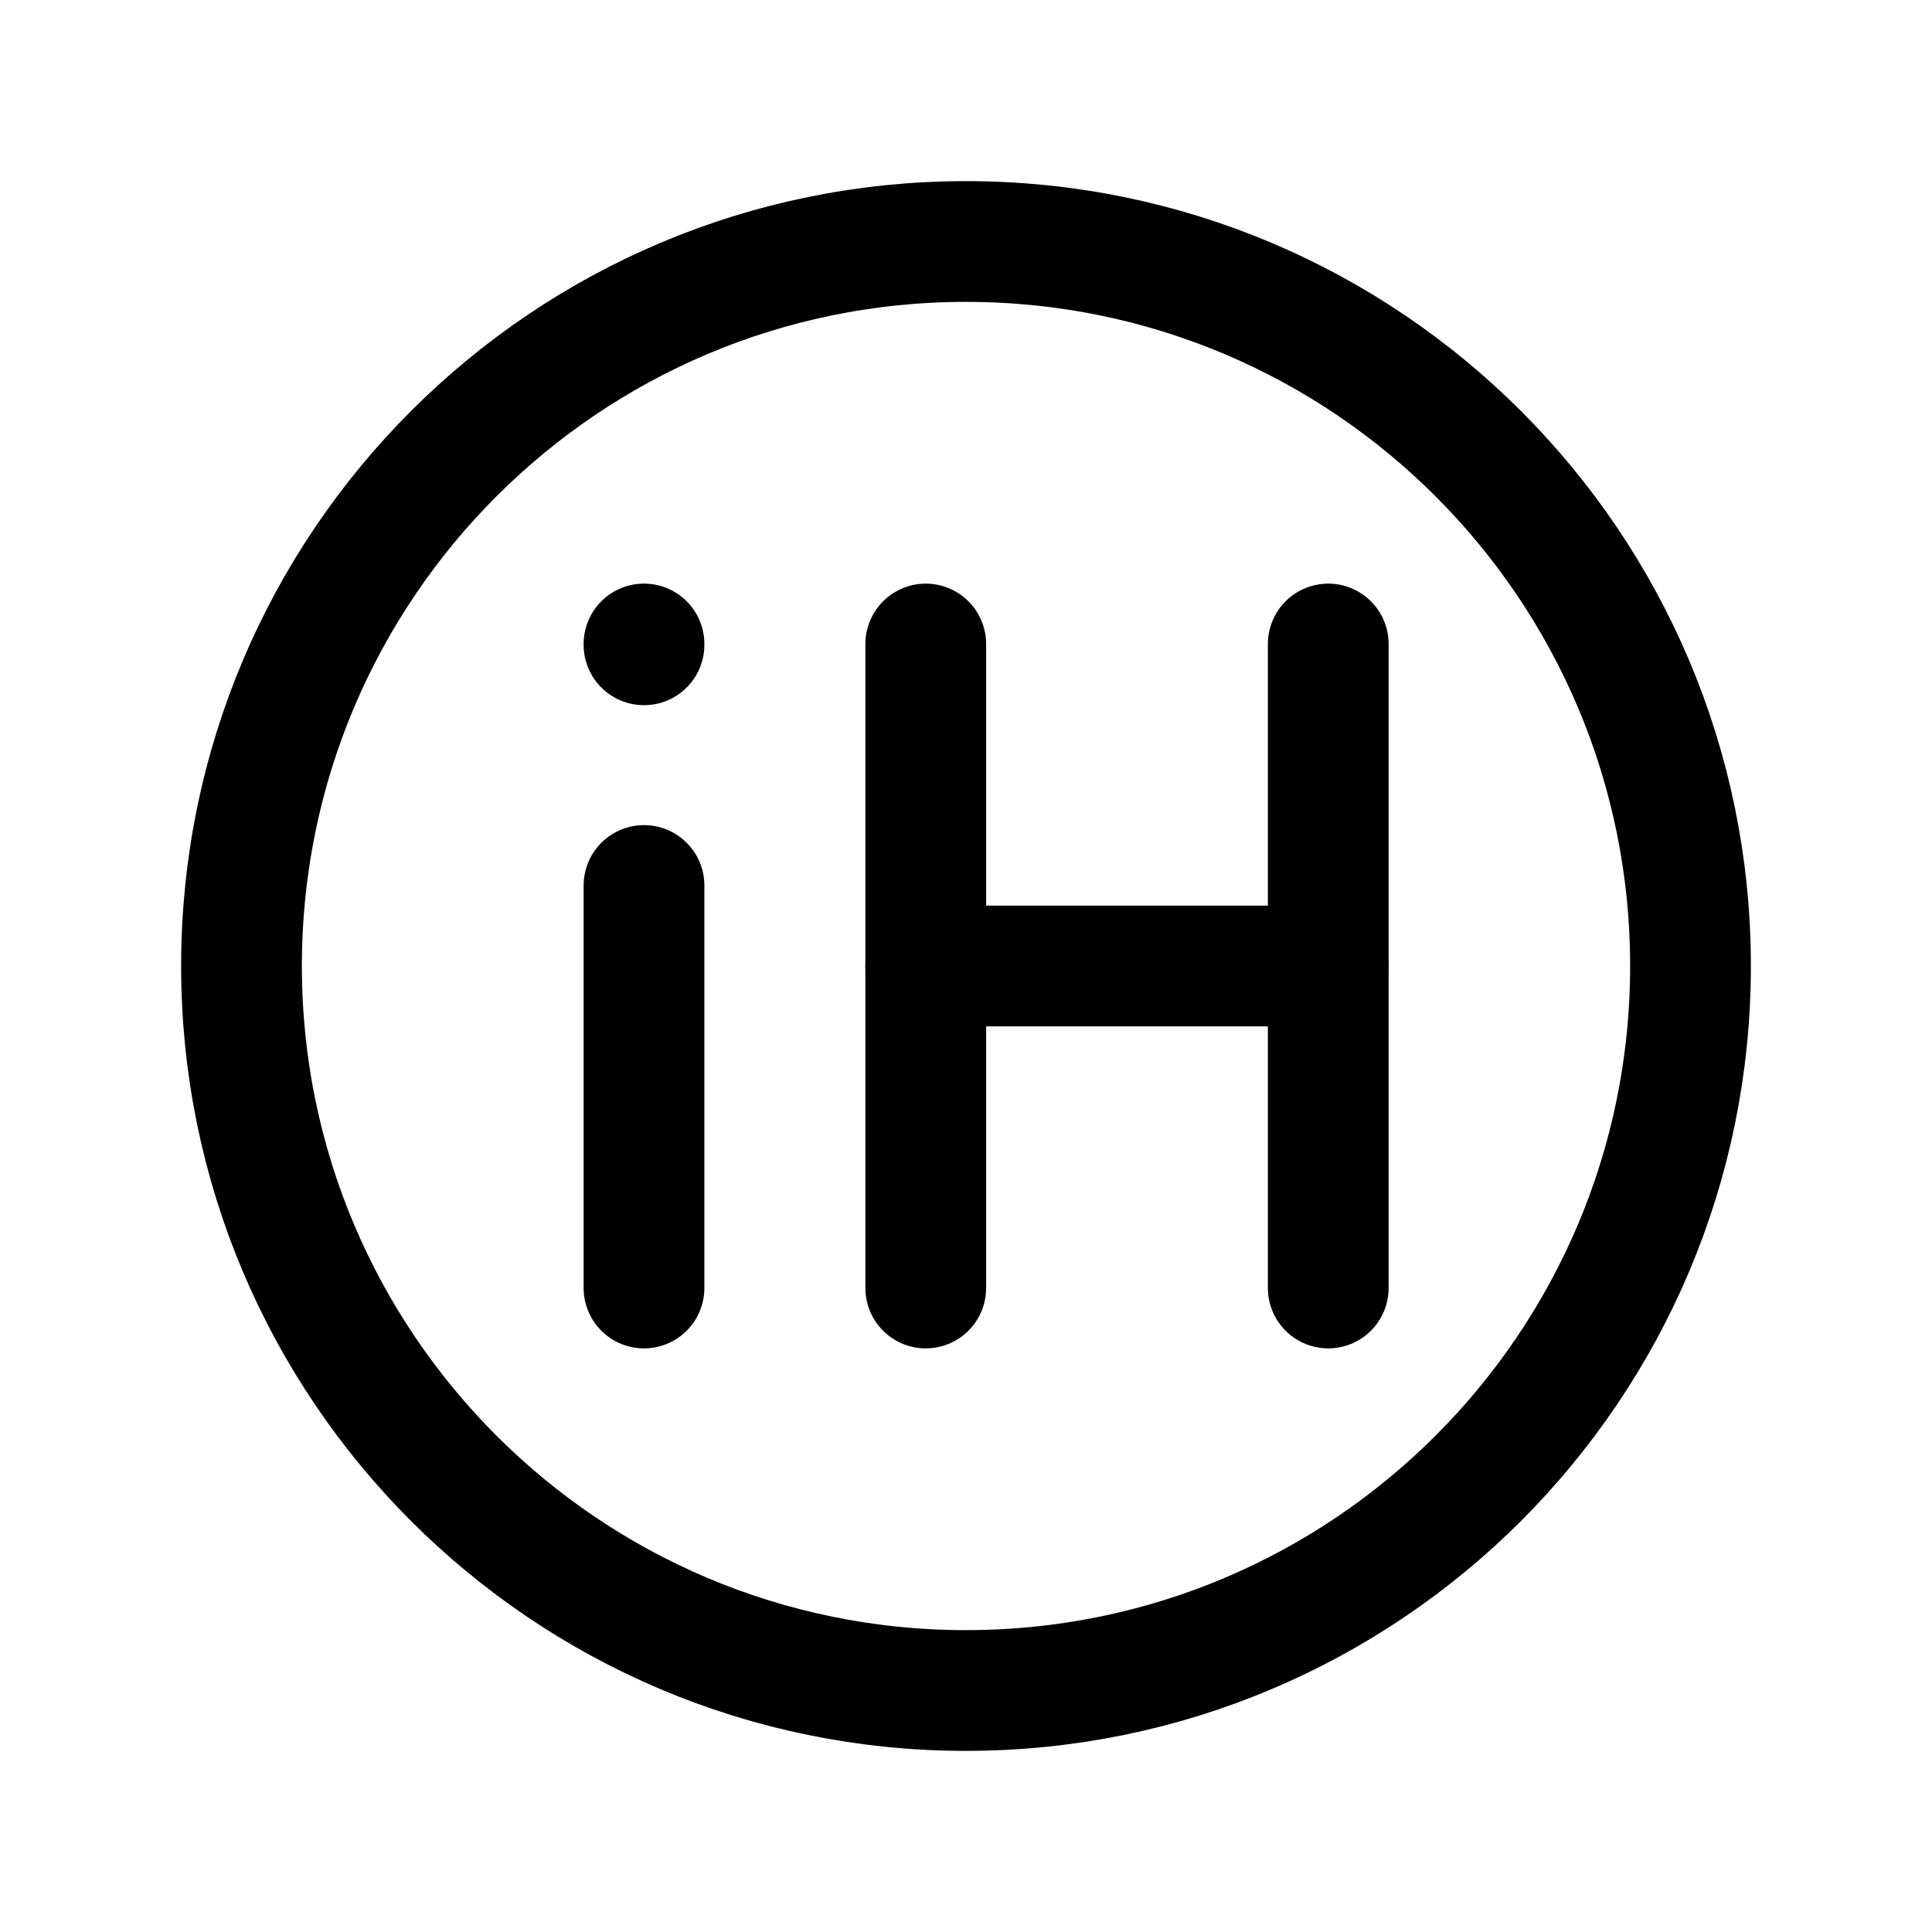
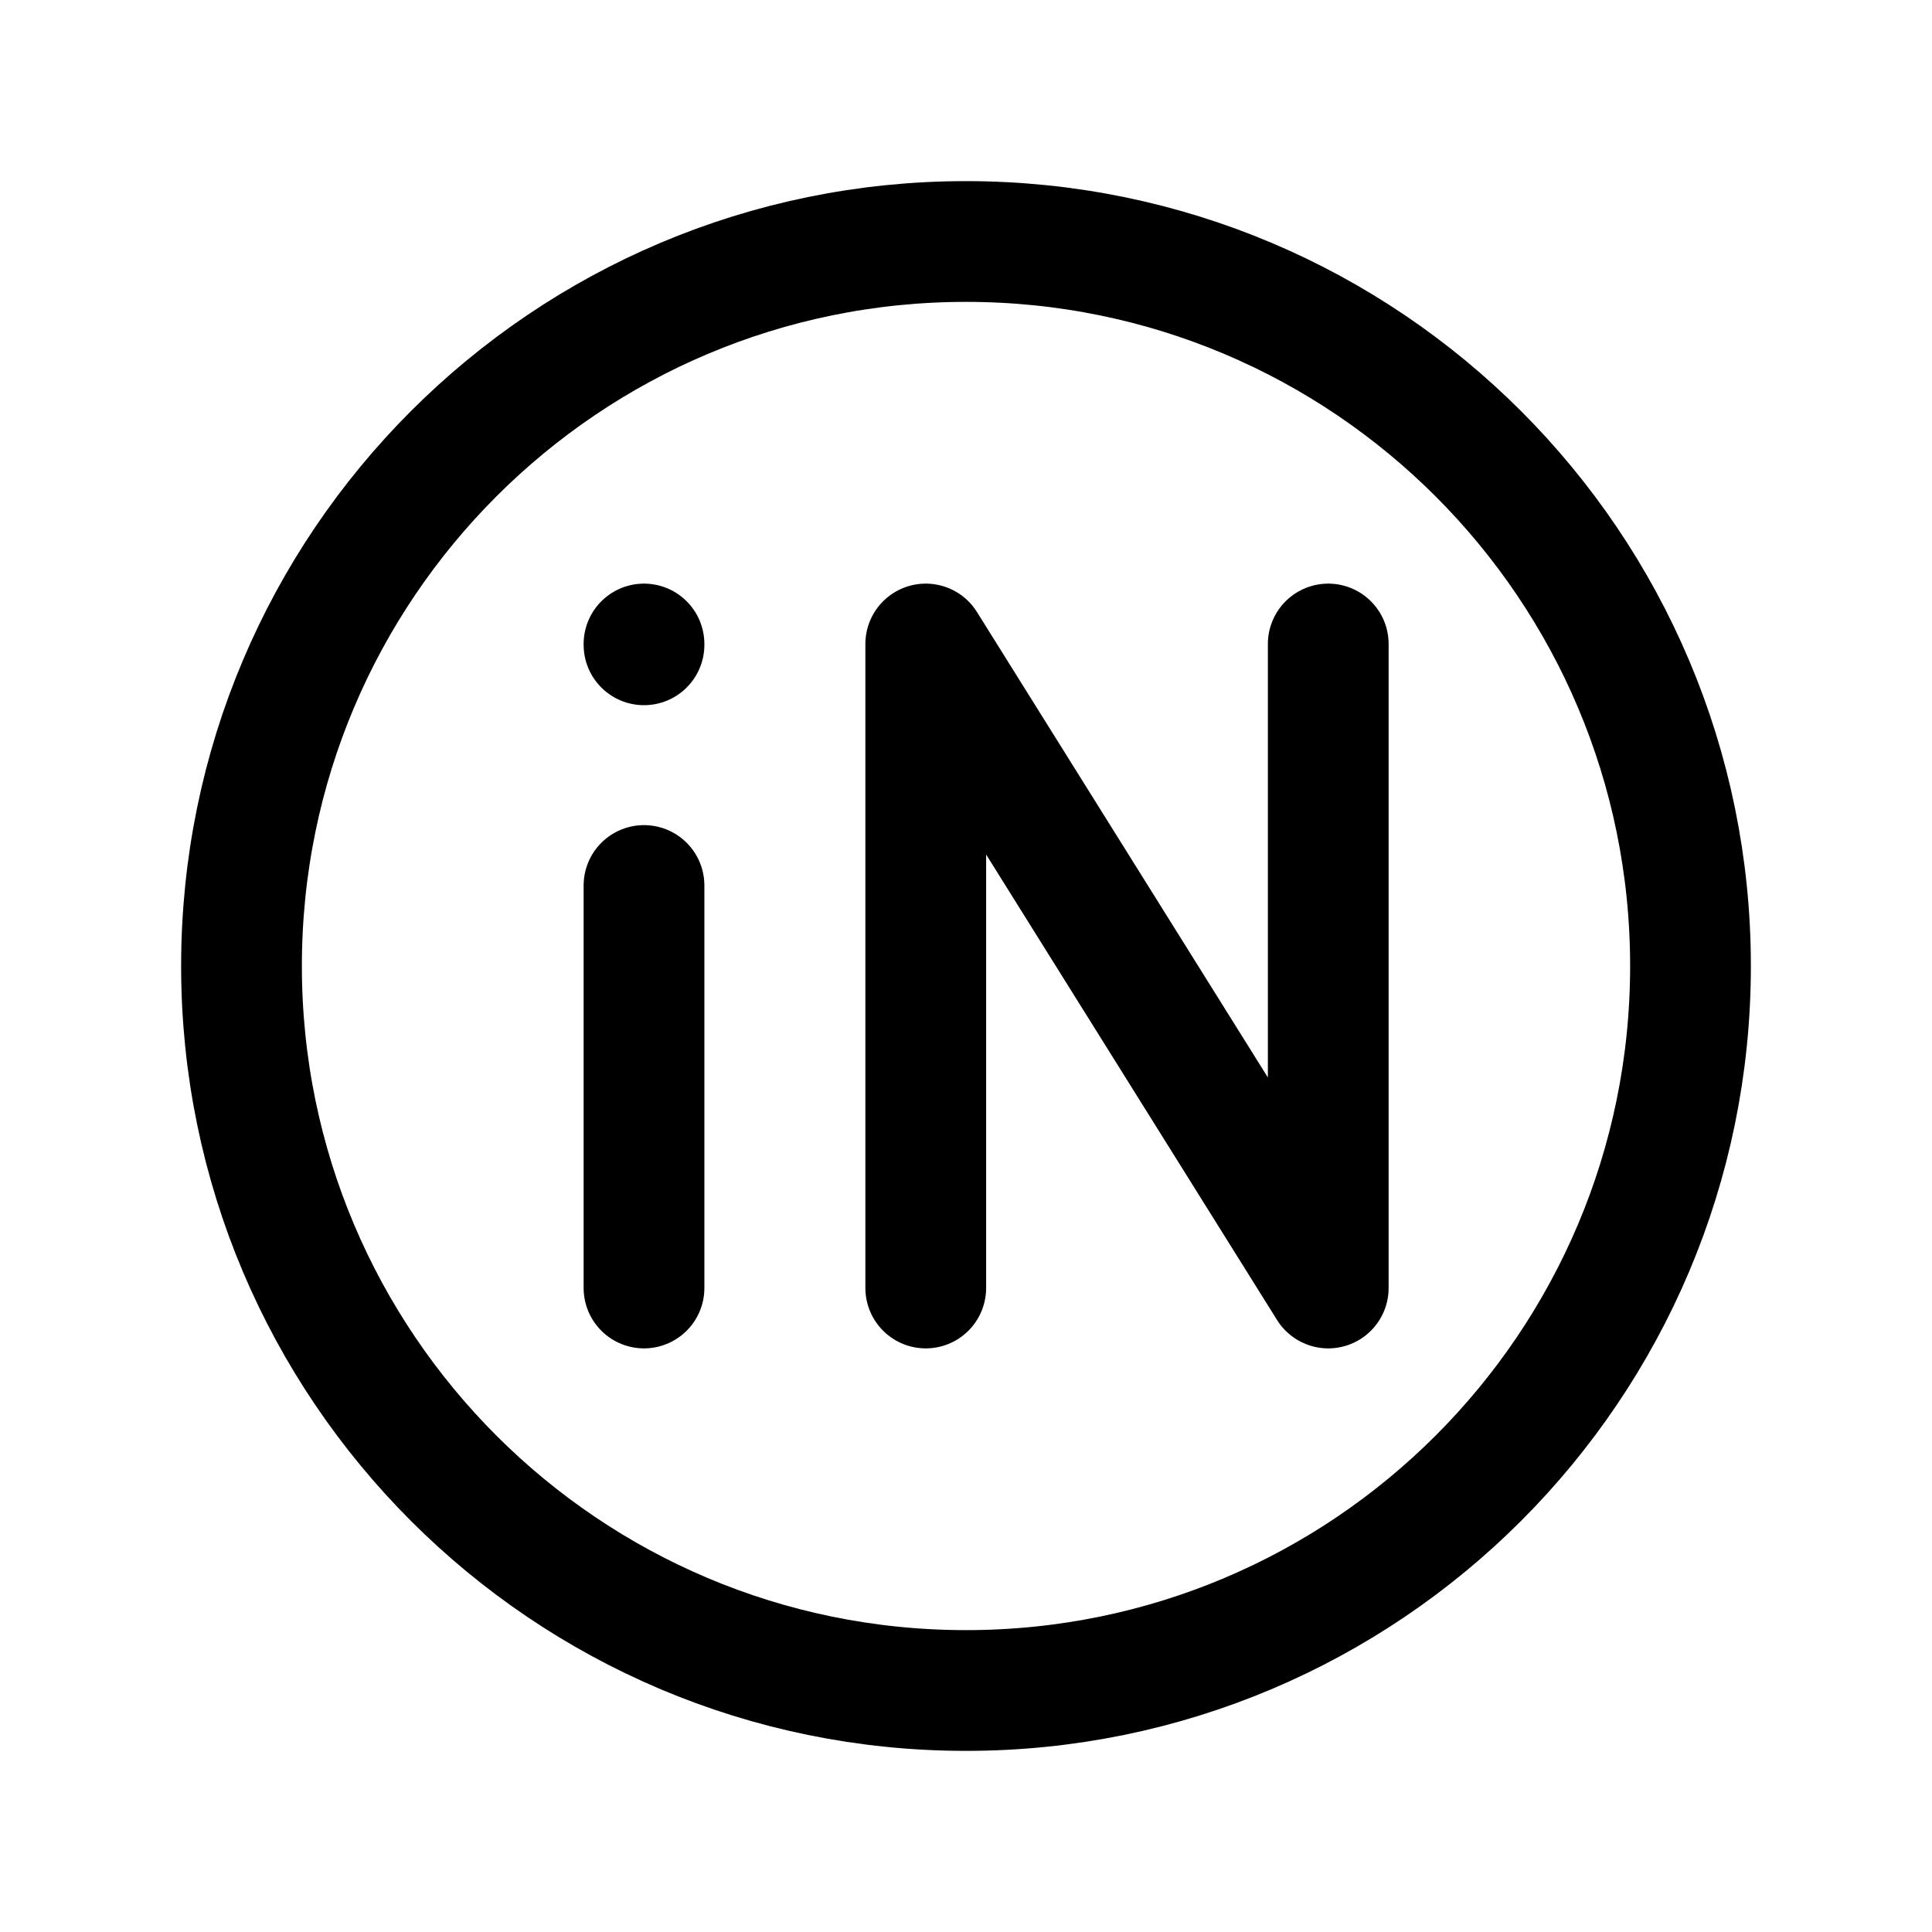
<svg xmlns="http://www.w3.org/2000/svg" width="24" height="24" viewBox="0 0 24 24" fill="none" stroke="currentColor" stroke-width="1.5" stroke-linecap="round" stroke-linejoin="round">
  <path stroke="none" d="M0 0h24v24H0z" fill="none" />
  <path d="M12 12m-9 0a9 9 0 1 0 18 0a9 9 0 1 0 -18 0" />
  <path d="M8 11v5" />
  <path d="M8 8v.01" />
-   <path d="M11.5 8v8" />
-   <path d="M16.5 8v8" />
-   <path d="M11.5 12h5" />
+   <path d="M11.5 16v-8l5 8v-8" />
</svg>
